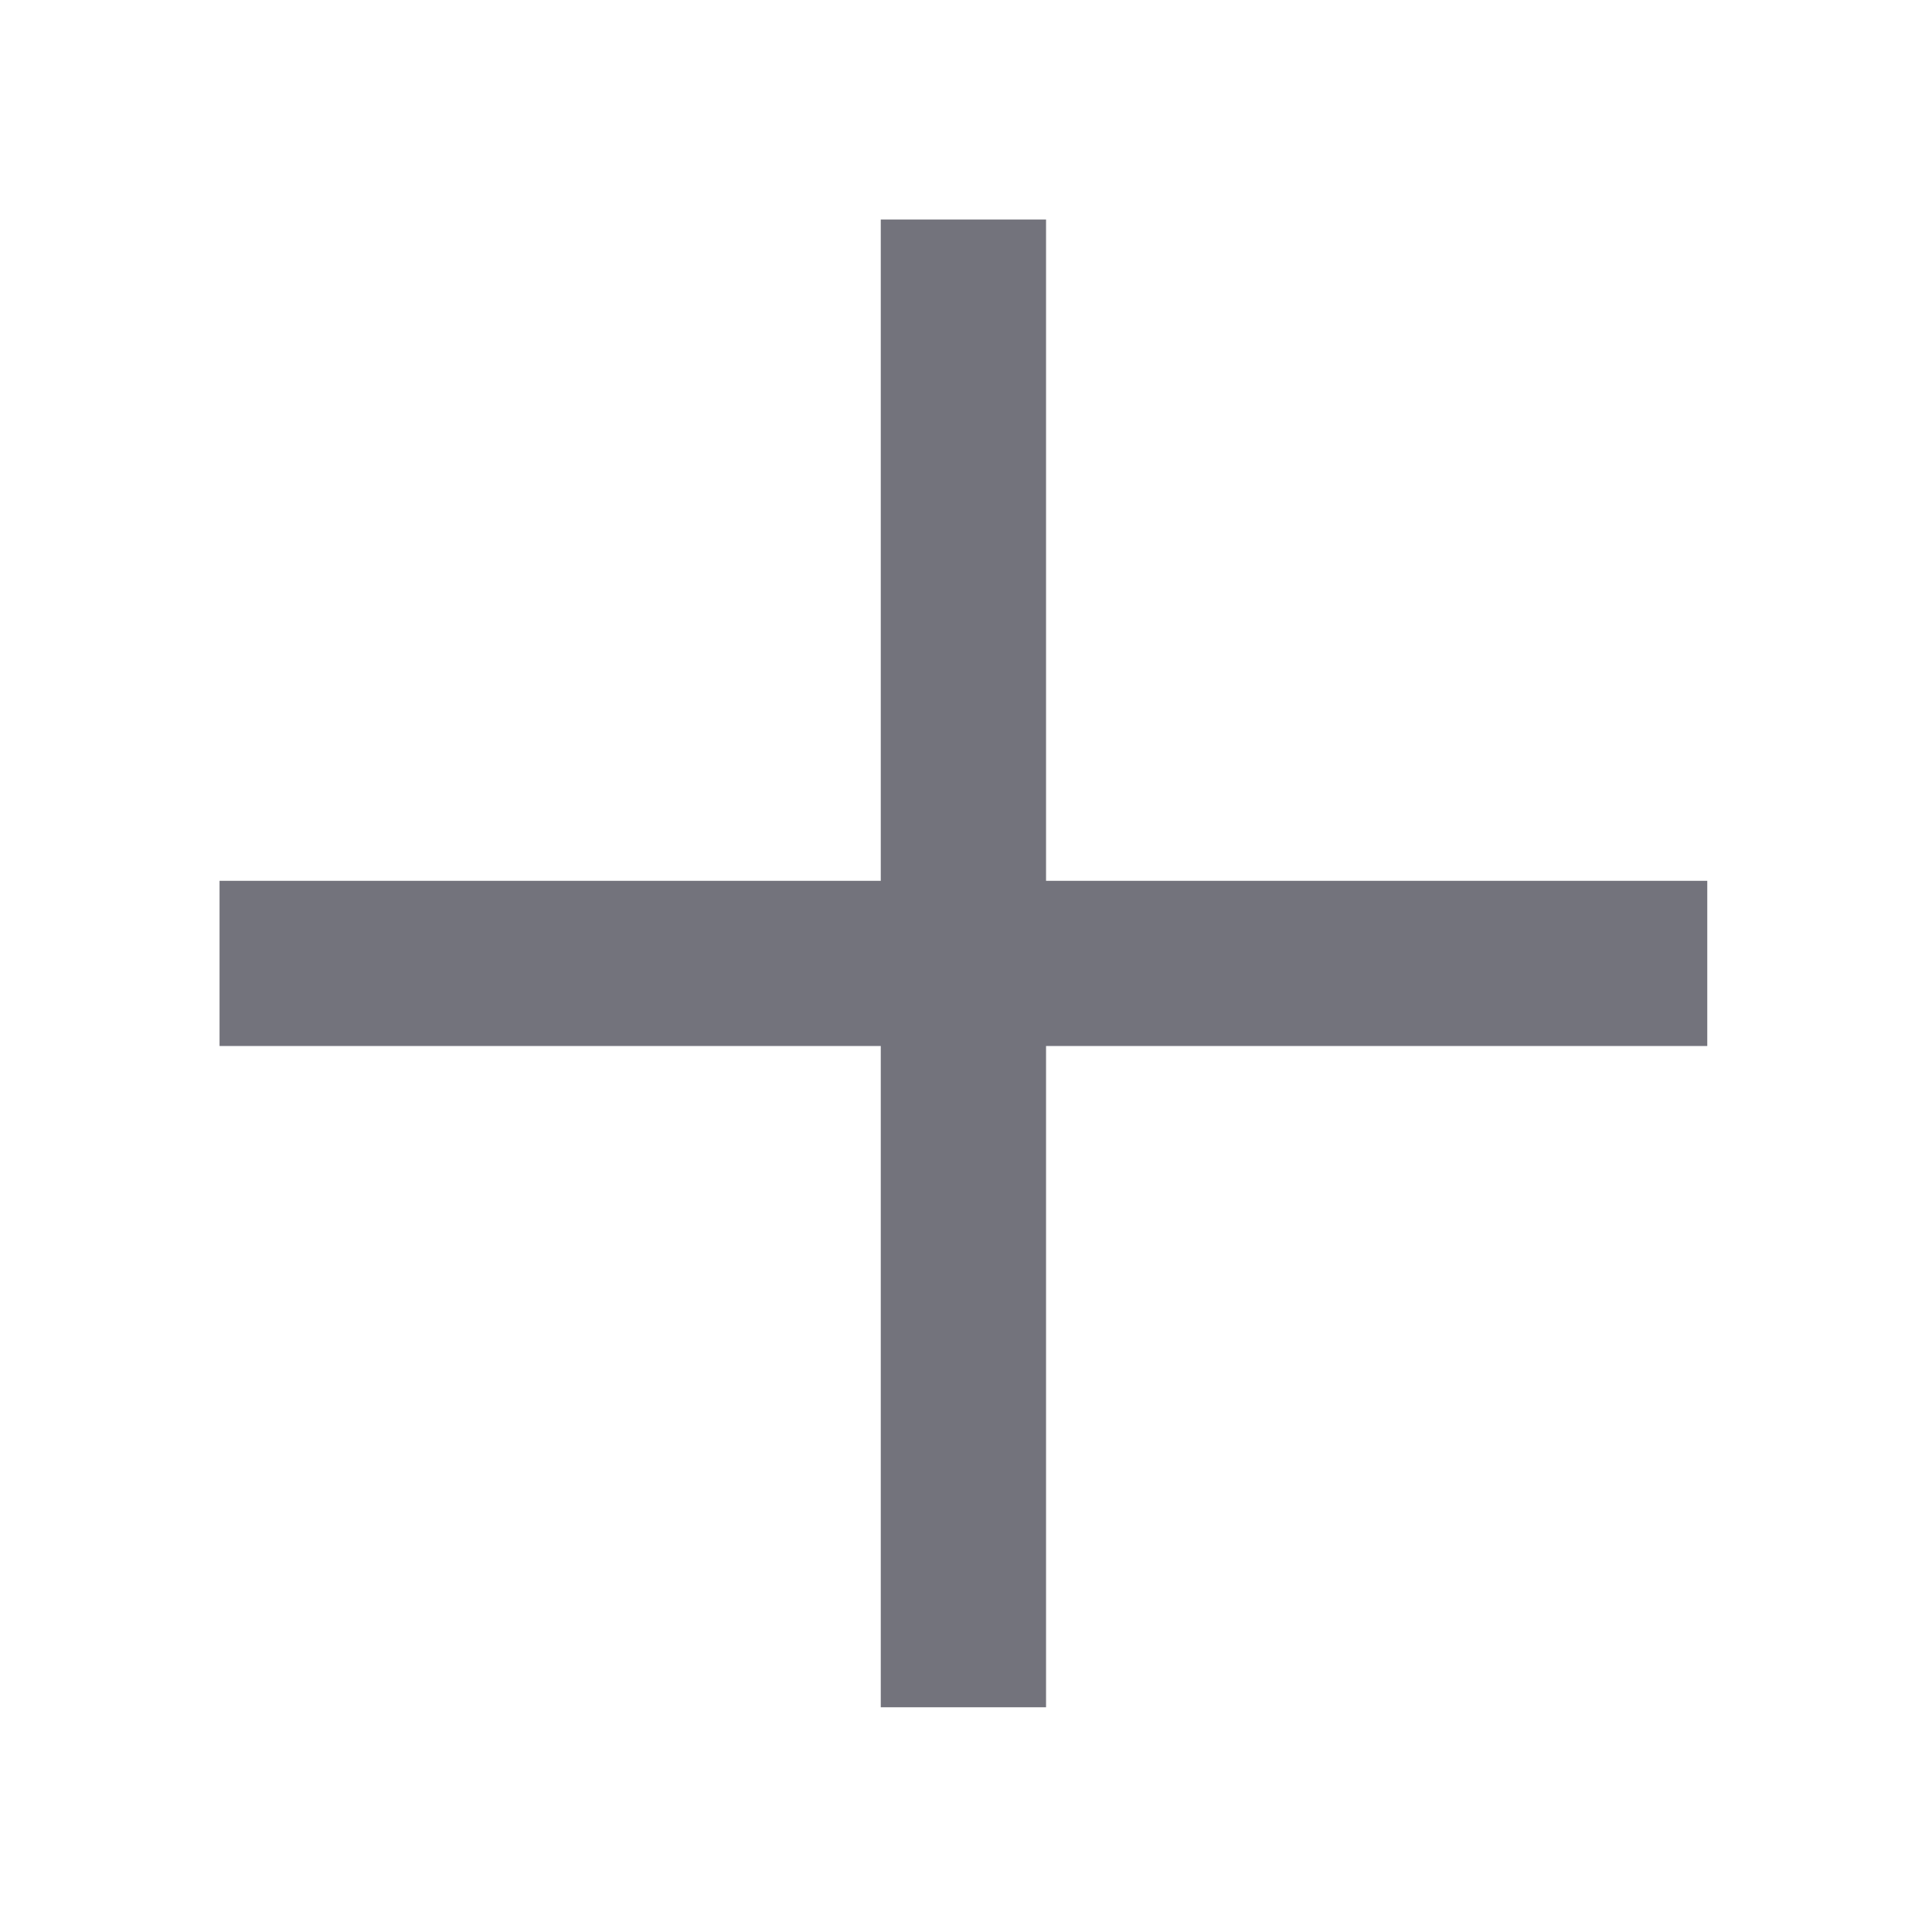
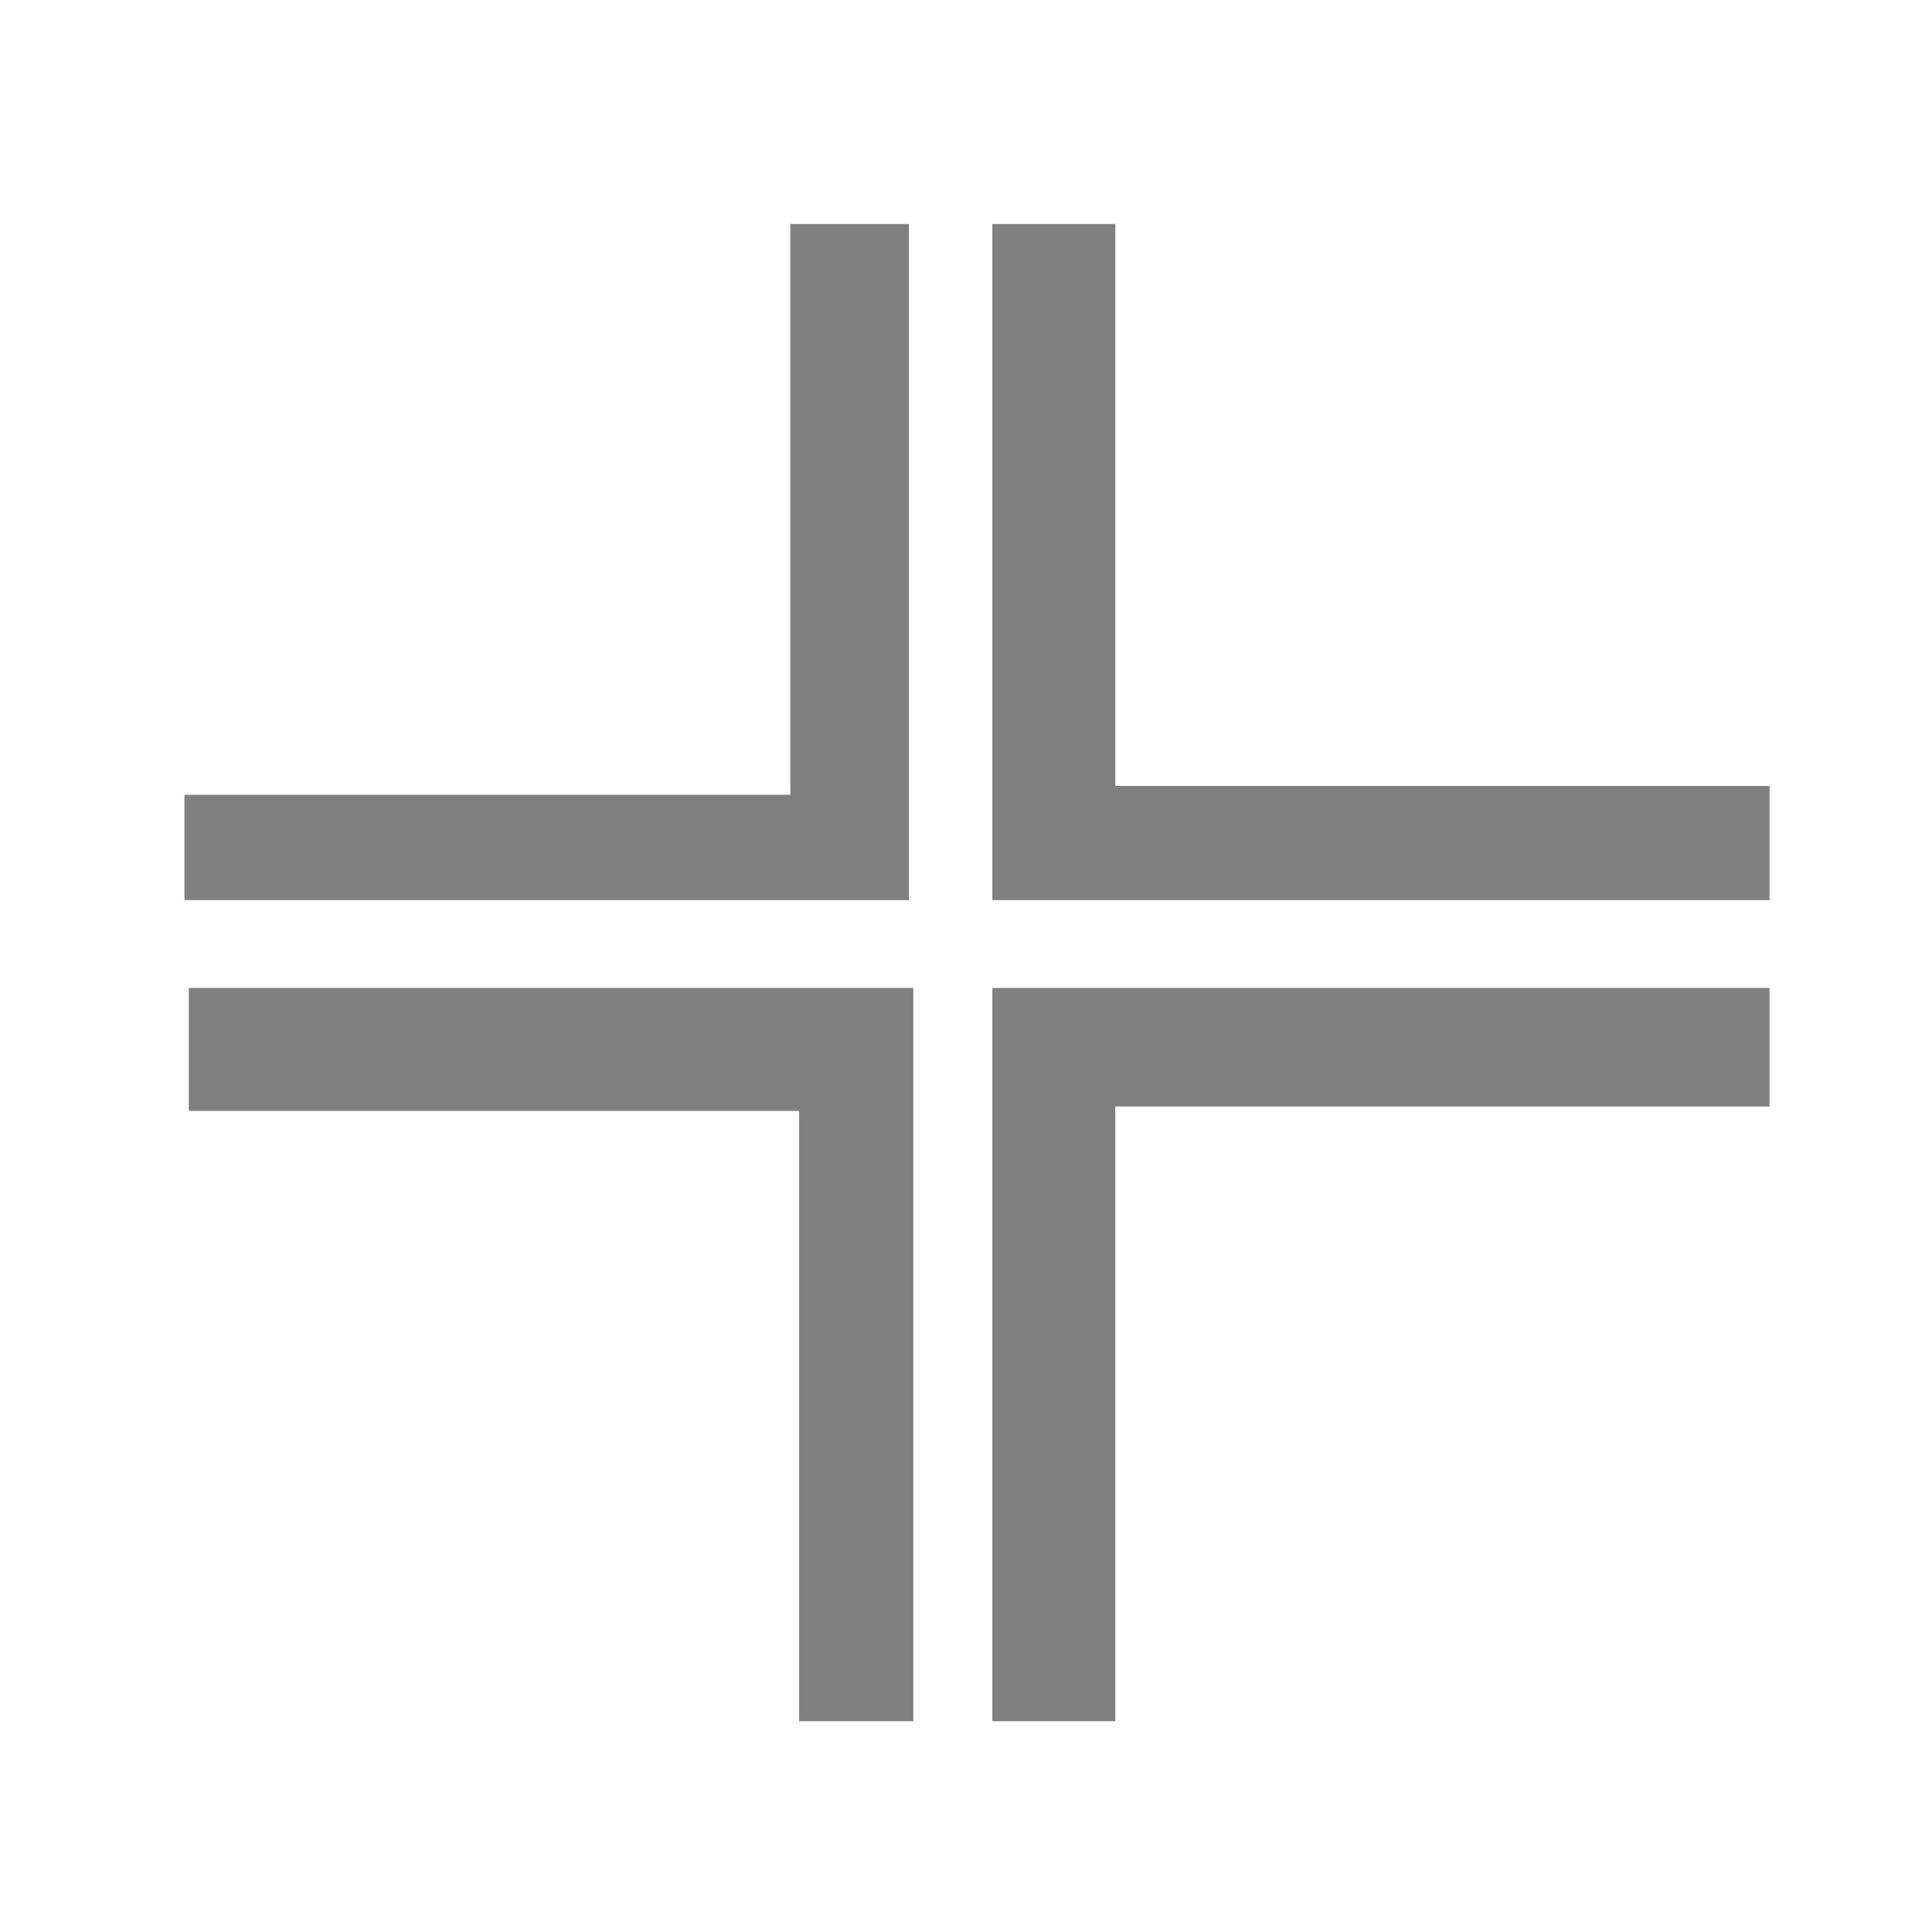
- <svg xmlns="http://www.w3.org/2000/svg" version="1.1" id="图层_1" x="0px" y="0px" width="44px" height="44px" viewBox="0 0 44 44" enable-background="new 0 0 44 44" xml:space="preserve">
-   <defs>
-     <style type="text/css" />
-   </defs>
-   <polygon fill="#73737c" points="23.823,5 20.059,5 20.059,20.06 5,20.06 5,23.822 20.059,23.822 20.059,38.882 23.823,38.882   23.823,23.822 38.882,23.822 38.882,20.06 23.823,20.06 23.823,5 " stroke="none" stroke-width="1px" />
+ <svg xmlns="http://www.w3.org/2000/svg" version="1.1" id="Слой_3" x="0px" y="0px" viewBox="0 0 44 44" style="enable-background:new 0 0 44 44;" xml:space="preserve">
+   <style type="text/css">
+ 	.st0{fill:#808080;}
+ </style>
+   <g>
+     <polygon class="st0" points="4.7,20 4.7,18.5 18.5,18.5 18.5,5.6 20.3,5.6 20.3,20  " />
+     <path class="st0" d="M19.8,6.1v13.4H5.2V19H18h1v-1v-12H19.8 M20.8,5.1H18v13H4.2v2.4h16.5V5.1L20.8,5.1z" />
+   </g>
+   <g>
+     <polygon class="st0" points="23.1,38.7 23.1,23 39.8,23 39.8,24.7 24.9,24.7 24.9,38.7  " />
+     <path class="st0" d="M39.3,23.5v0.8H25.4h-1v1v12.9h-0.8V23.5H39.3 M40.3,22.5H22.6v16.7h2.8V25.2h14.9V22.5L40.3,22.5z" />
+   </g>
+   <g>
+     <polygon class="st0" points="18.7,38.7 18.7,24.7 4.8,24.7 4.8,23 20.3,23 20.3,38.7  " />
+     <path class="st0" d="M19.8,23.5v14.7h-0.6V25.2v-1h-1H5.3v-0.8H19.8 M20.8,22.5H4.3v2.8h13.9v13.9h2.6V22.5L20.8,22.5z" />
+   </g>
+   <g>
+     <polygon class="st0" points="40.3,20.5 22.6,20.5 22.6,5.1 25.4,5.1 25.4,17.9 40.3,17.9  " />
+   </g>
</svg>
